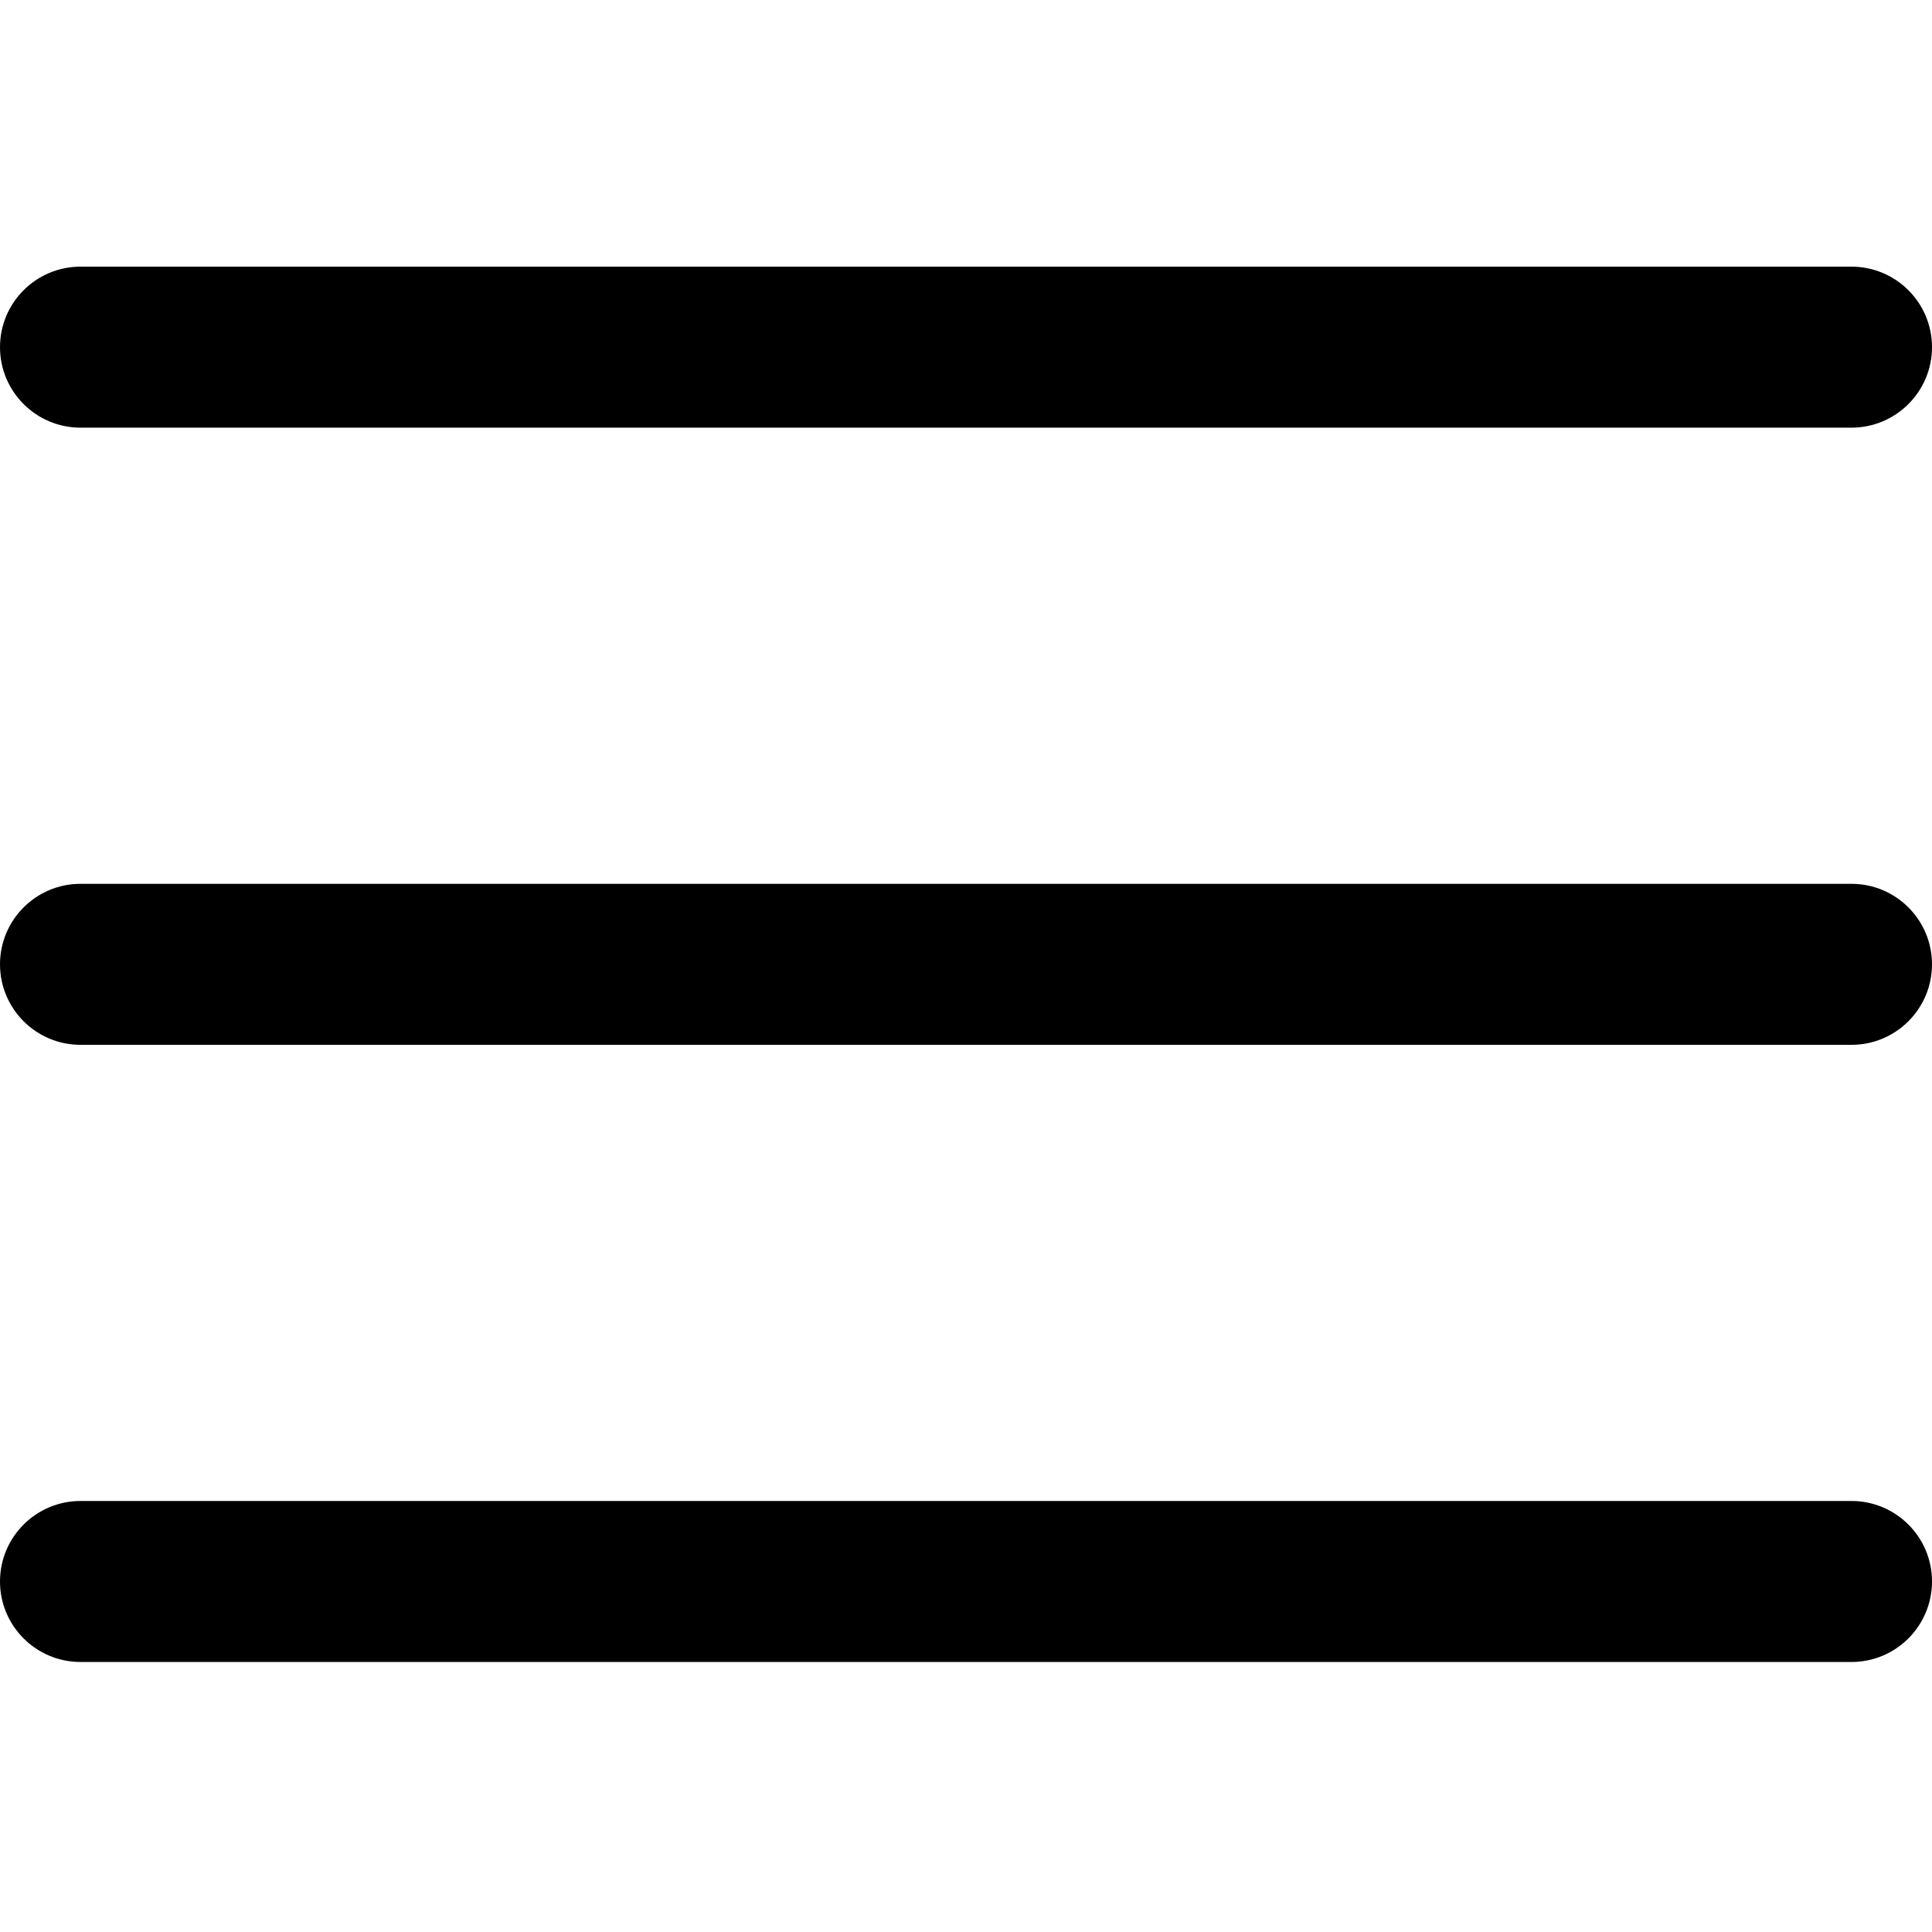
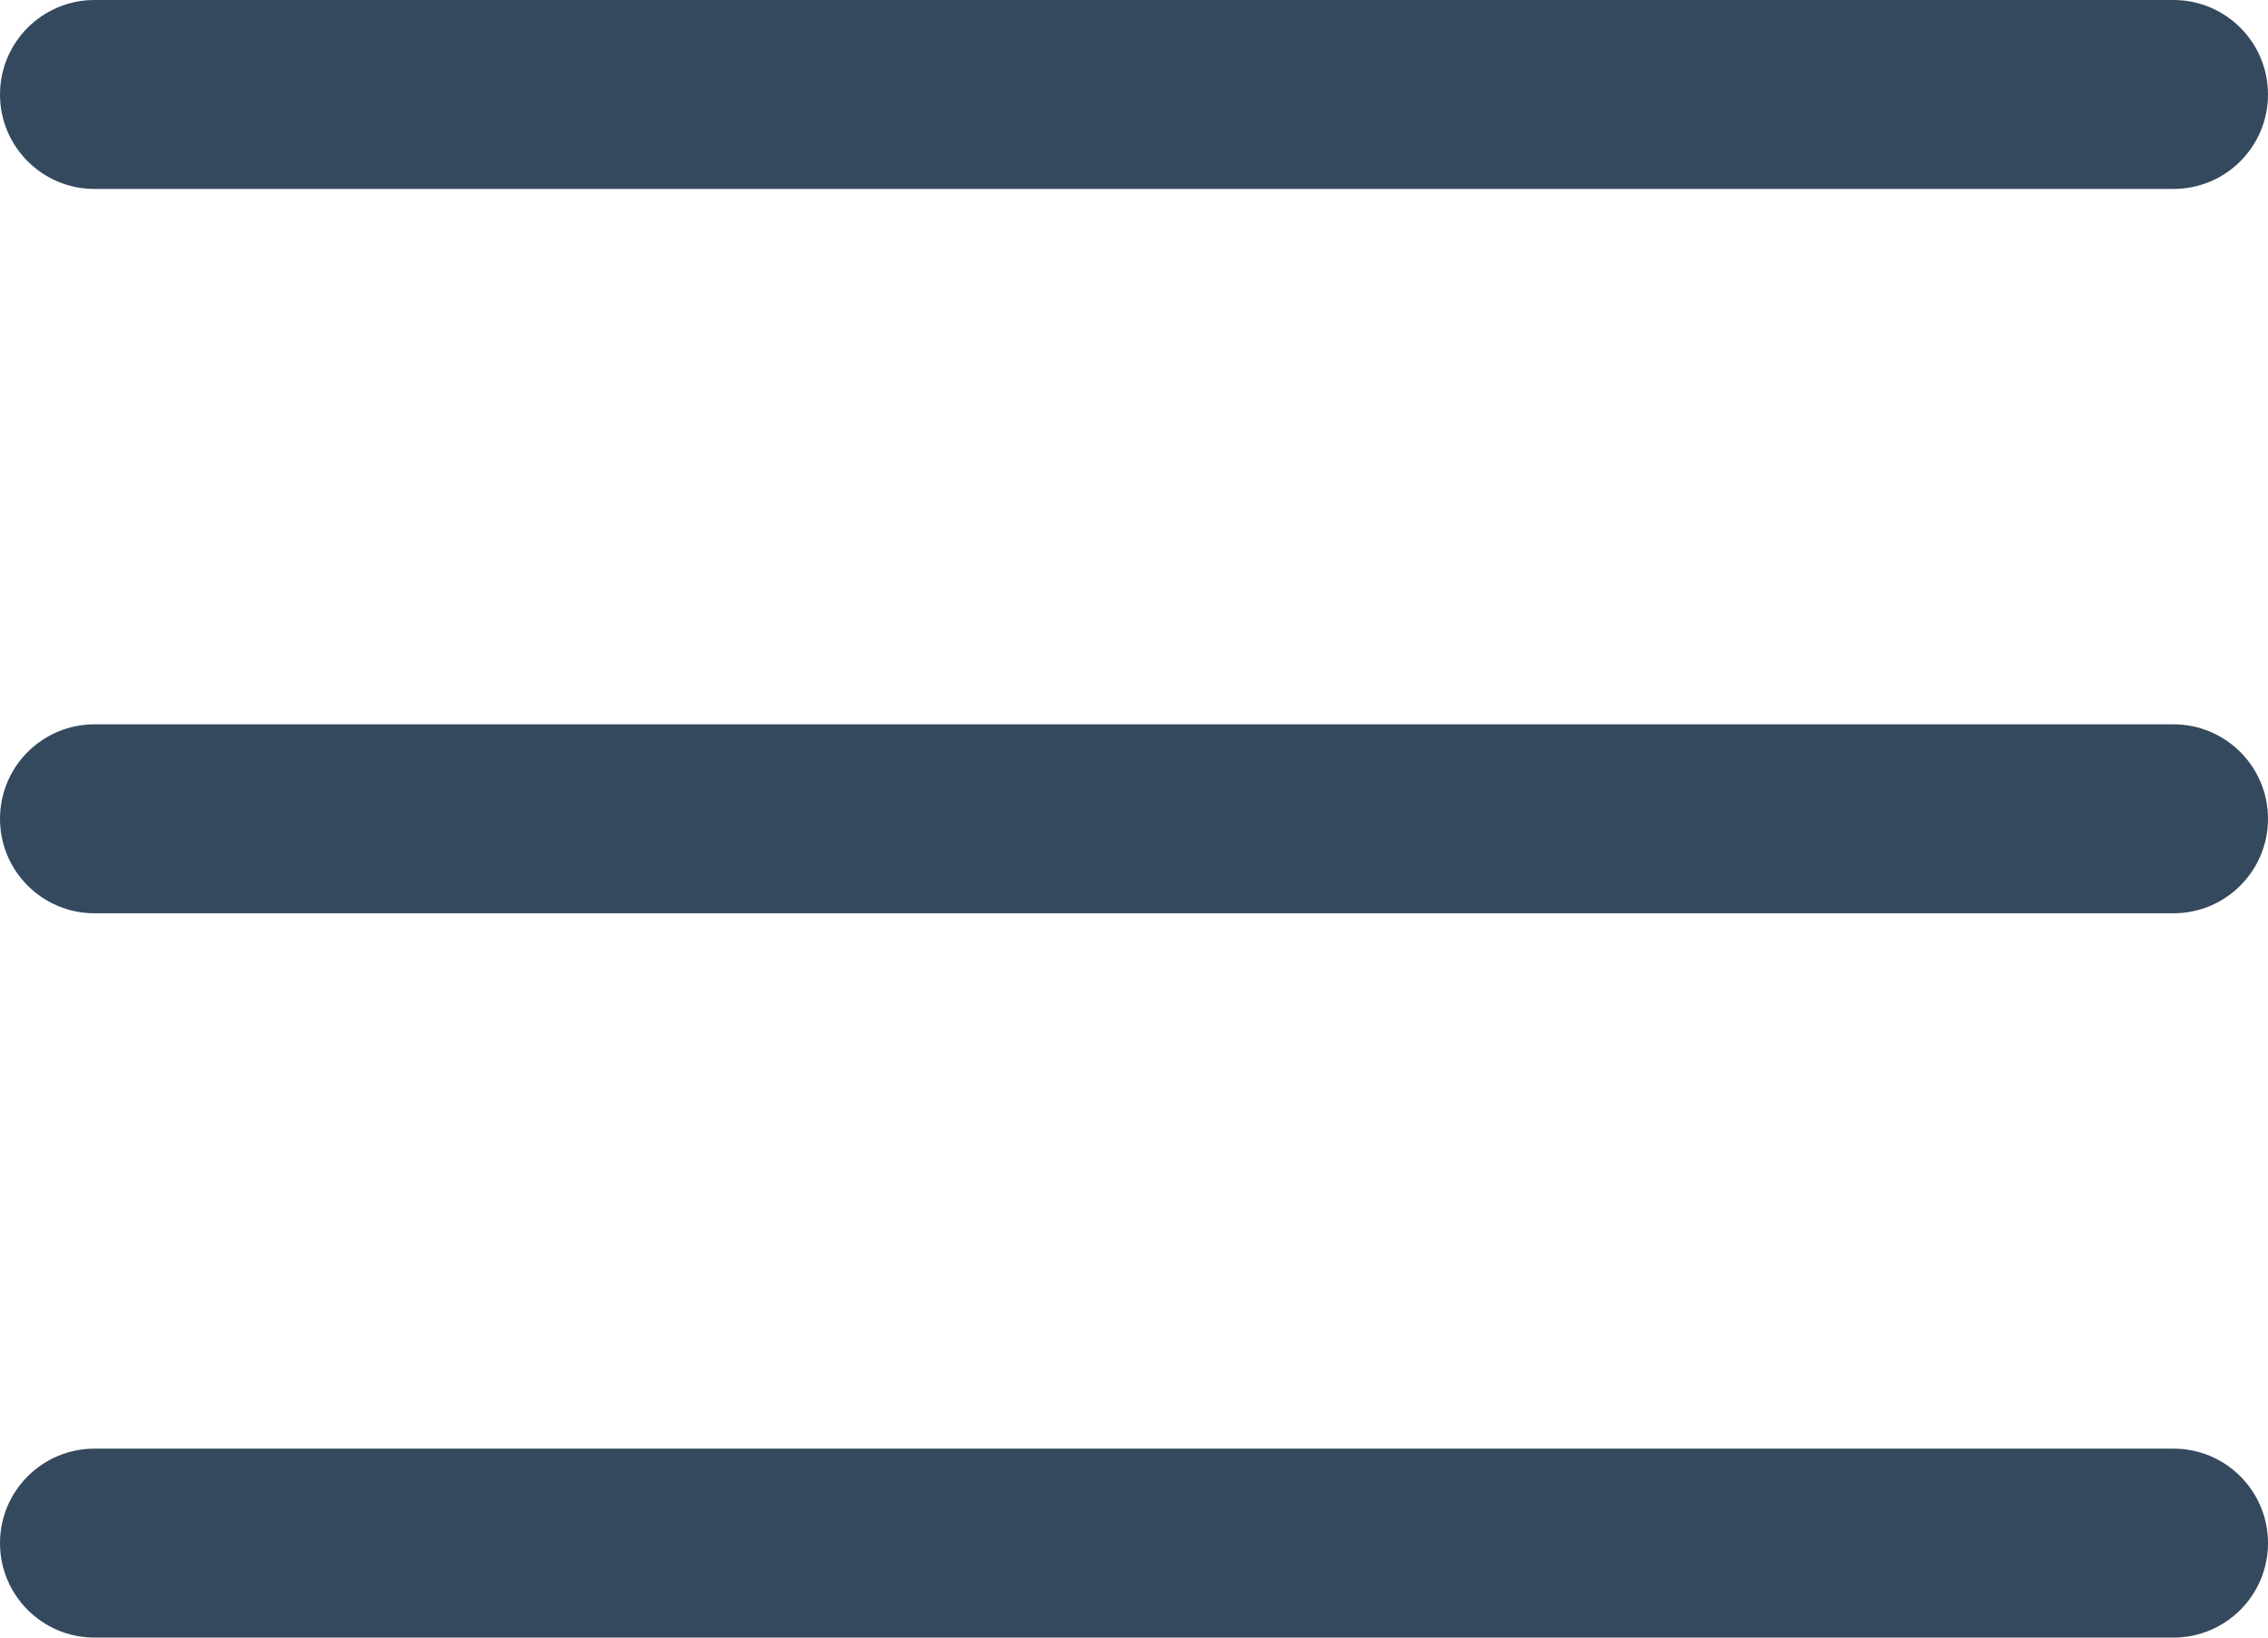
- <svg xmlns="http://www.w3.org/2000/svg" height="384pt" viewBox="0 -53 384 384" width="384pt">
-   <path d="m368 154.668h-352c-8.832 0-16-7.168-16-16s7.168-16 16-16h352c8.832 0 16 7.168 16 16s-7.168 16-16 16zm0 0" />
-   <path d="m368 32h-352c-8.832 0-16-7.168-16-16s7.168-16 16-16h352c8.832 0 16 7.168 16 16s-7.168 16-16 16zm0 0" />
-   <path d="m368 277.332h-352c-8.832 0-16-7.168-16-16s7.168-16 16-16h352c8.832 0 16 7.168 16 16s-7.168 16-16 16zm0 0" />
+ <svg xmlns="http://www.w3.org/2000/svg" id="menu" width="384" height="277.332" viewBox="0 0 384 277.332">
+   <path id="Path_299" data-name="Path 299" d="M368,154.668H16a16,16,0,0,1,0-32H368a16,16,0,0,1,0,32Zm0,0" fill="#35495e" />
+   <path id="Path_300" data-name="Path 300" d="M368,32H16A16,16,0,0,1,16,0H368a16,16,0,0,1,0,32Zm0,0" fill="#35495e" />
+   <path id="Path_301" data-name="Path 301" d="M368,277.332H16a16,16,0,0,1,0-32H368a16,16,0,1,1,0,32Zm0,0" fill="#35495e" />
</svg>
